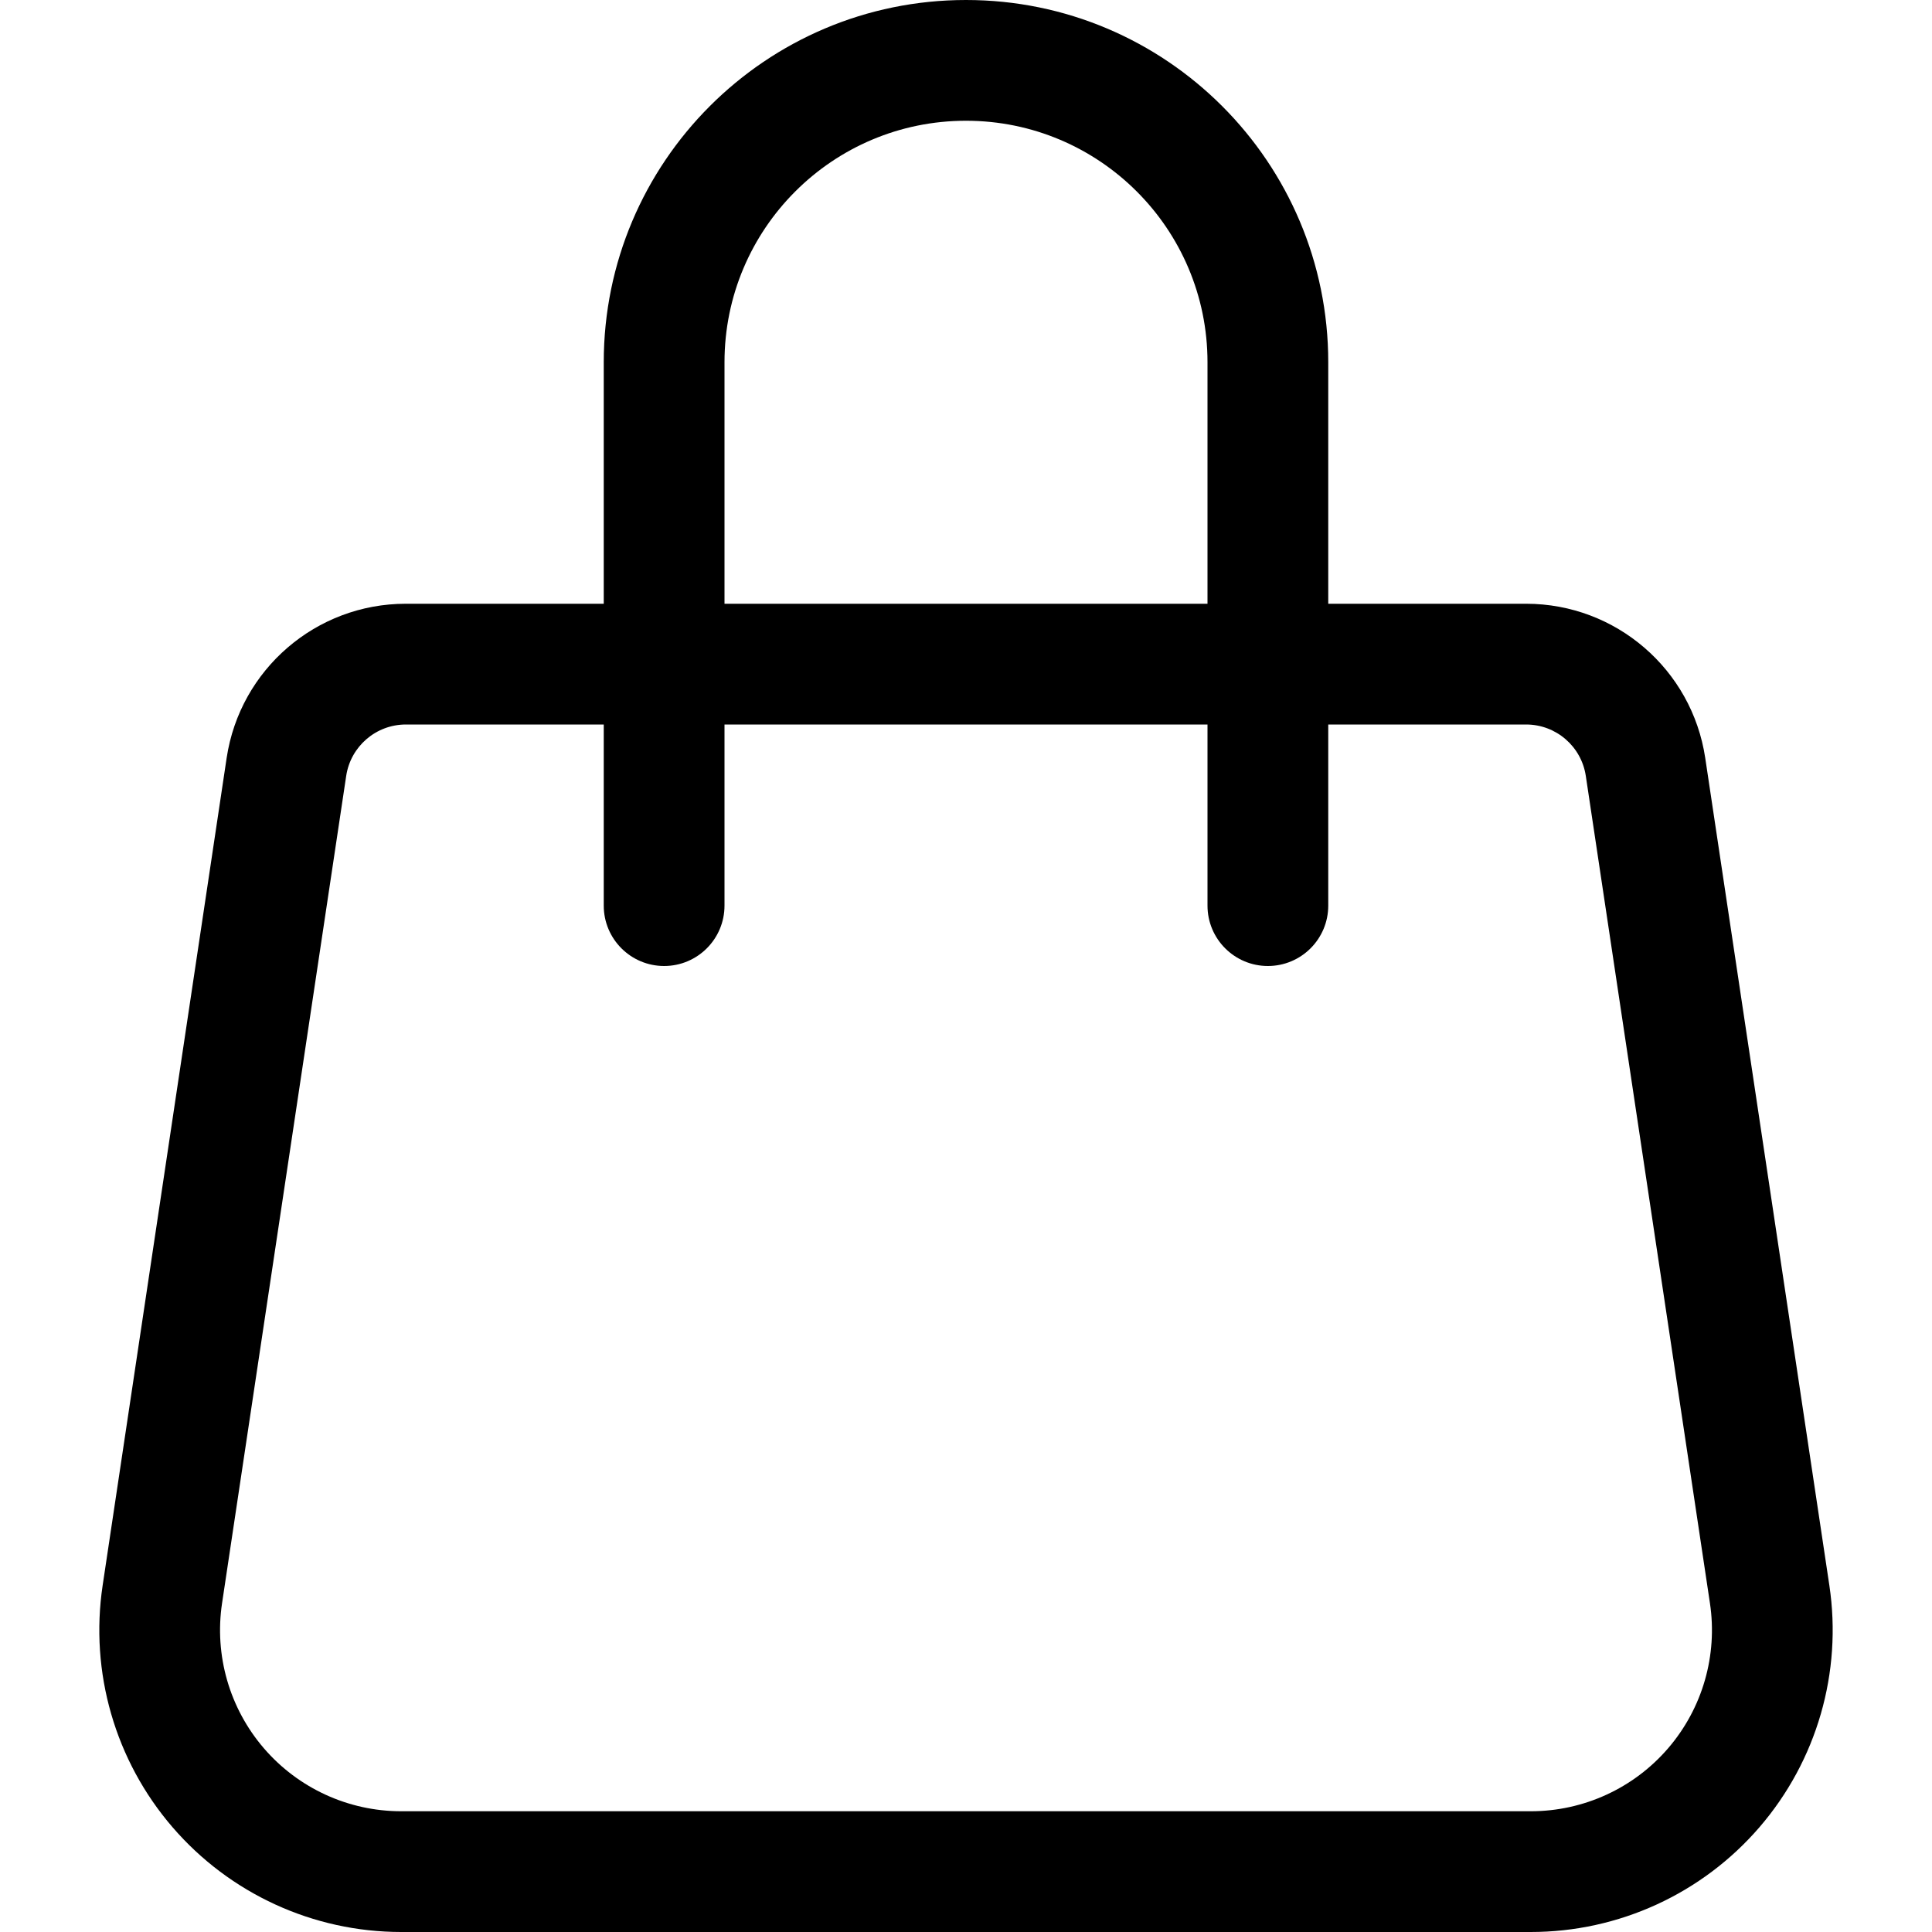
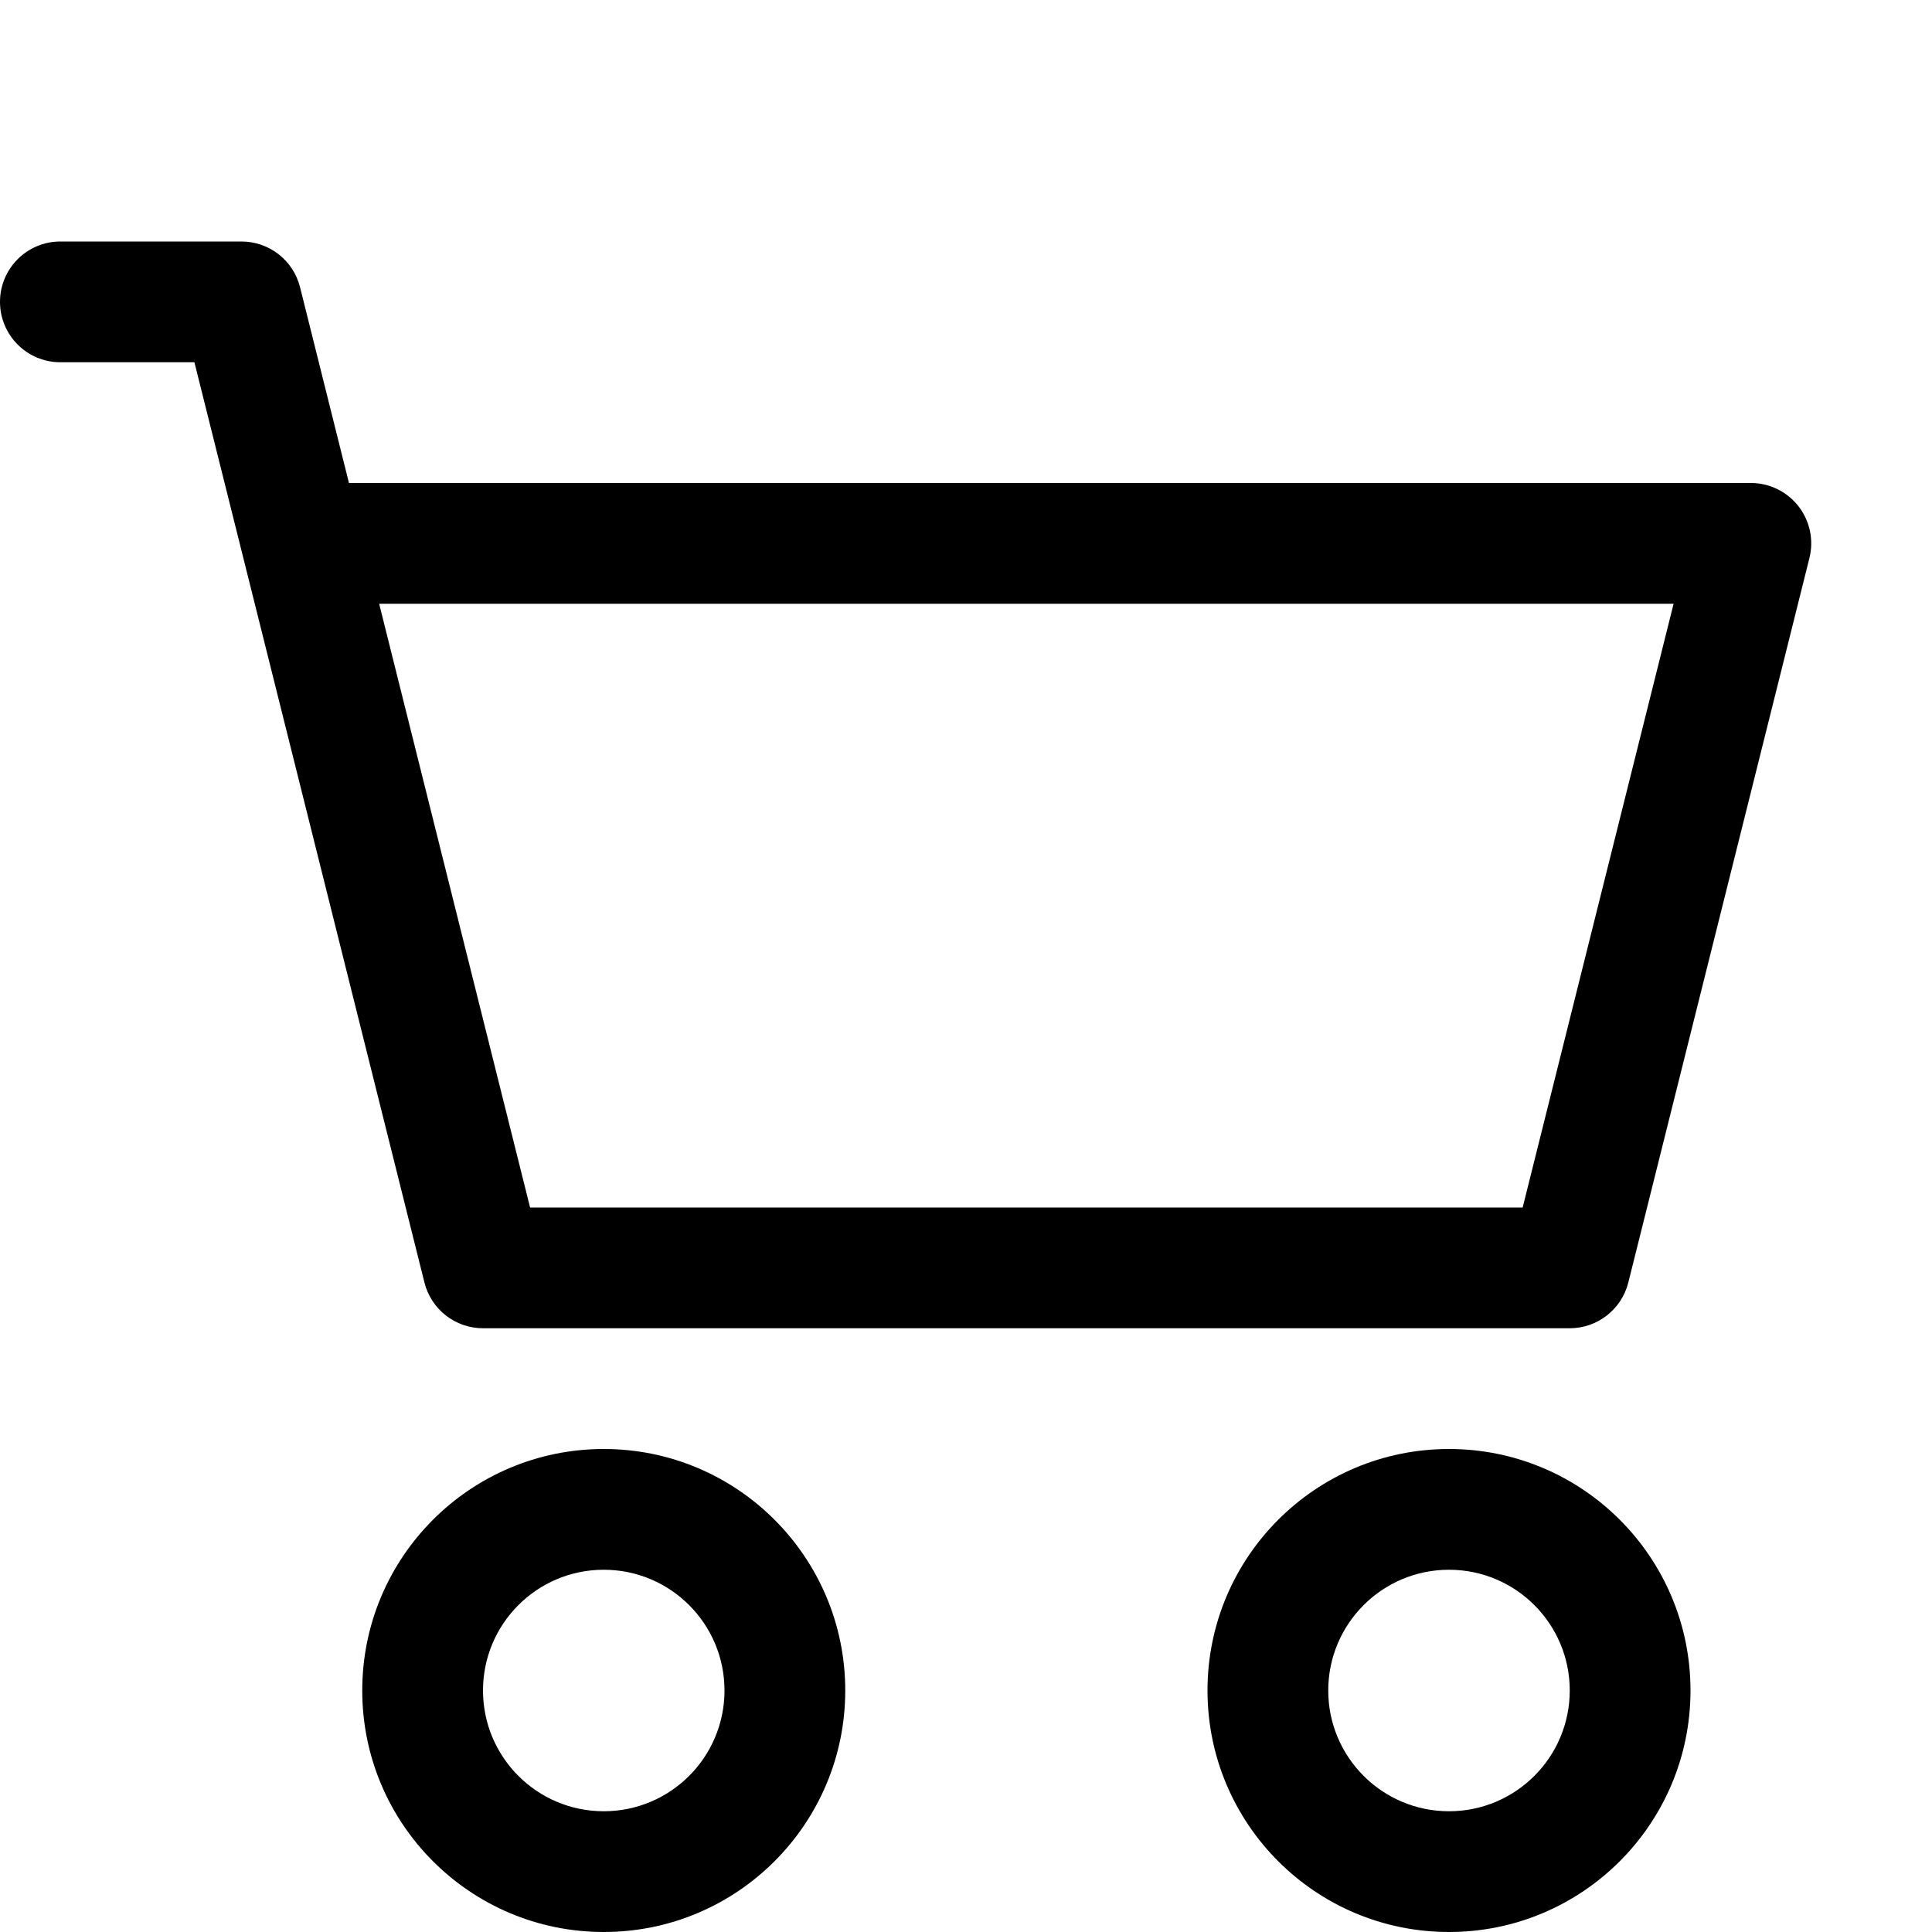
- <svg xmlns="http://www.w3.org/2000/svg" width="16" height="16" fill="currentColor" class="bi bi-handbag" viewBox="0 0 16 16">
-   <path d="M8 1a2 2 0 0 1 2 2v2H6V3a2 2 0 0 1 2-2zm3 4V3a3 3 0 1 0-6 0v2H3.36a1.5 1.5 0 0 0-1.483 1.277L.85 13.13A2.5 2.5 0 0 0 3.322 16h9.355a2.5 2.5 0 0 0 2.473-2.87l-1.028-6.853A1.5 1.5 0 0 0 12.64 5H11zm-1 1v1.5a.5.5 0 0 0 1 0V6h1.639a.5.5 0 0 1 .494.426l1.028 6.851A1.5 1.5 0 0 1 12.678 15H3.322a1.5 1.5 0 0 1-1.483-1.723l1.028-6.851A.5.5 0 0 1 3.36 6H5v1.5a.5.5 0 1 0 1 0V6h4z" />
+ <svg xmlns="http://www.w3.org/2000/svg" width="16" height="16" fill="currentColor" class="bi bi-cart2" viewBox="0 0 16 16">
+   <path d="M0 2.5A.5.5 0 0 1 .5 2H2a.5.5 0 0 1 .485.379L2.89 4H14.5a.5.5 0 0 1 .485.621l-1.5 6A.5.5 0 0 1 13 11H4a.5.5 0 0 1-.485-.379L1.61 3H.5a.5.5 0 0 1-.5-.5zM3.14 5l1.25 5h8.22l1.25-5H3.14zM5 13a1 1 0 1 0 0 2 1 1 0 0 0 0-2zm-2 1a2 2 0 1 1 4 0 2 2 0 0 1-4 0zm9-1a1 1 0 1 0 0 2 1 1 0 0 0 0-2zm-2 1a2 2 0 1 1 4 0 2 2 0 0 1-4 0z" />
</svg>
